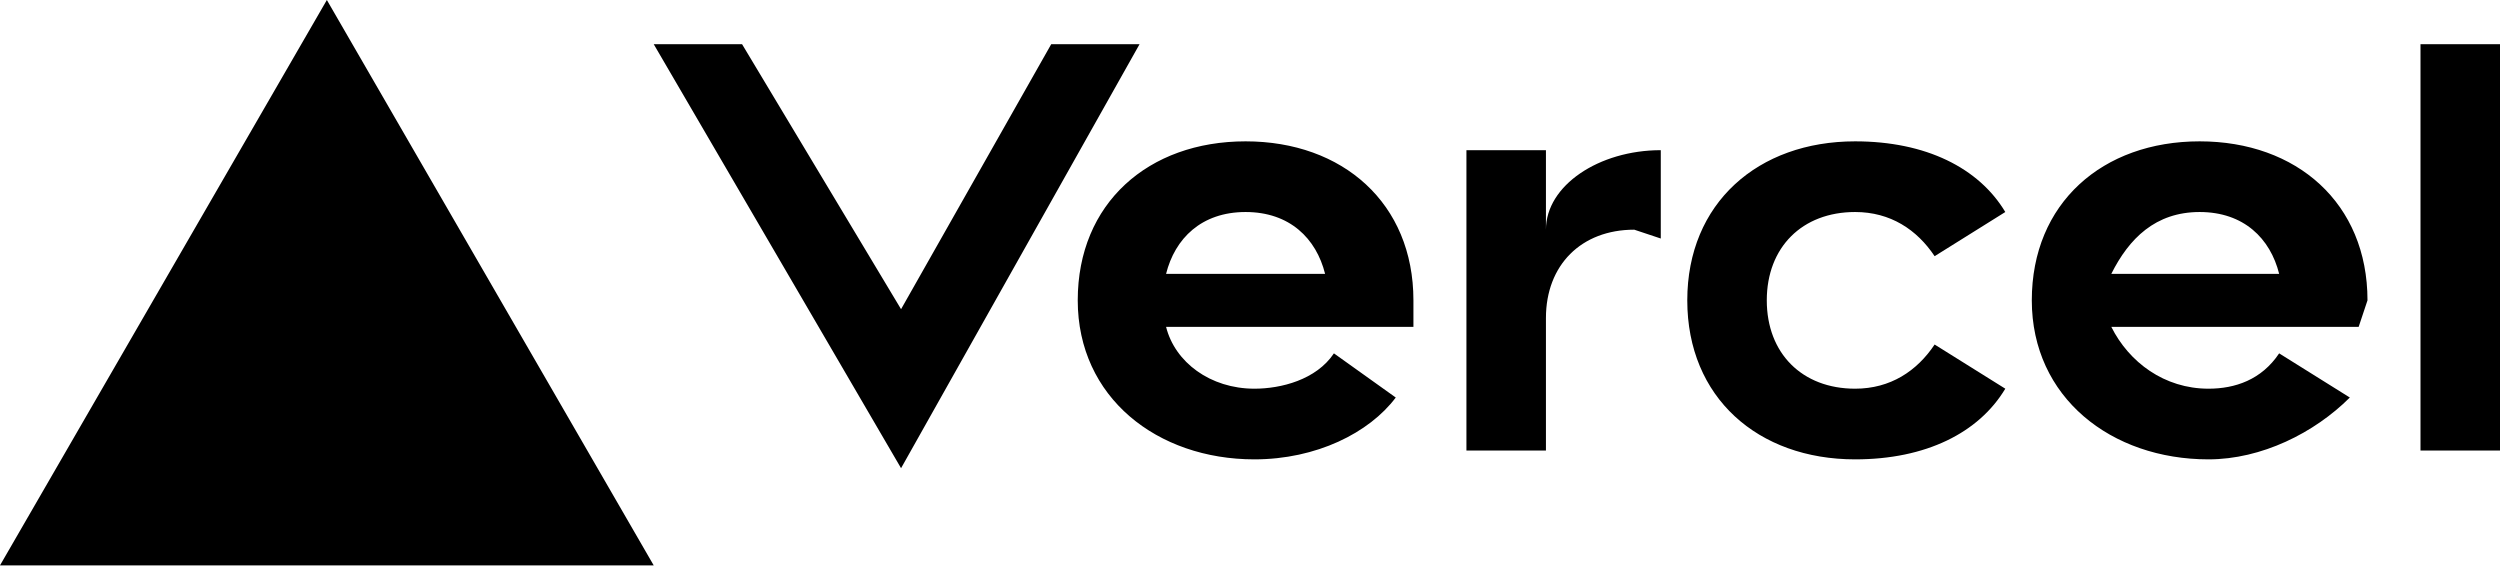
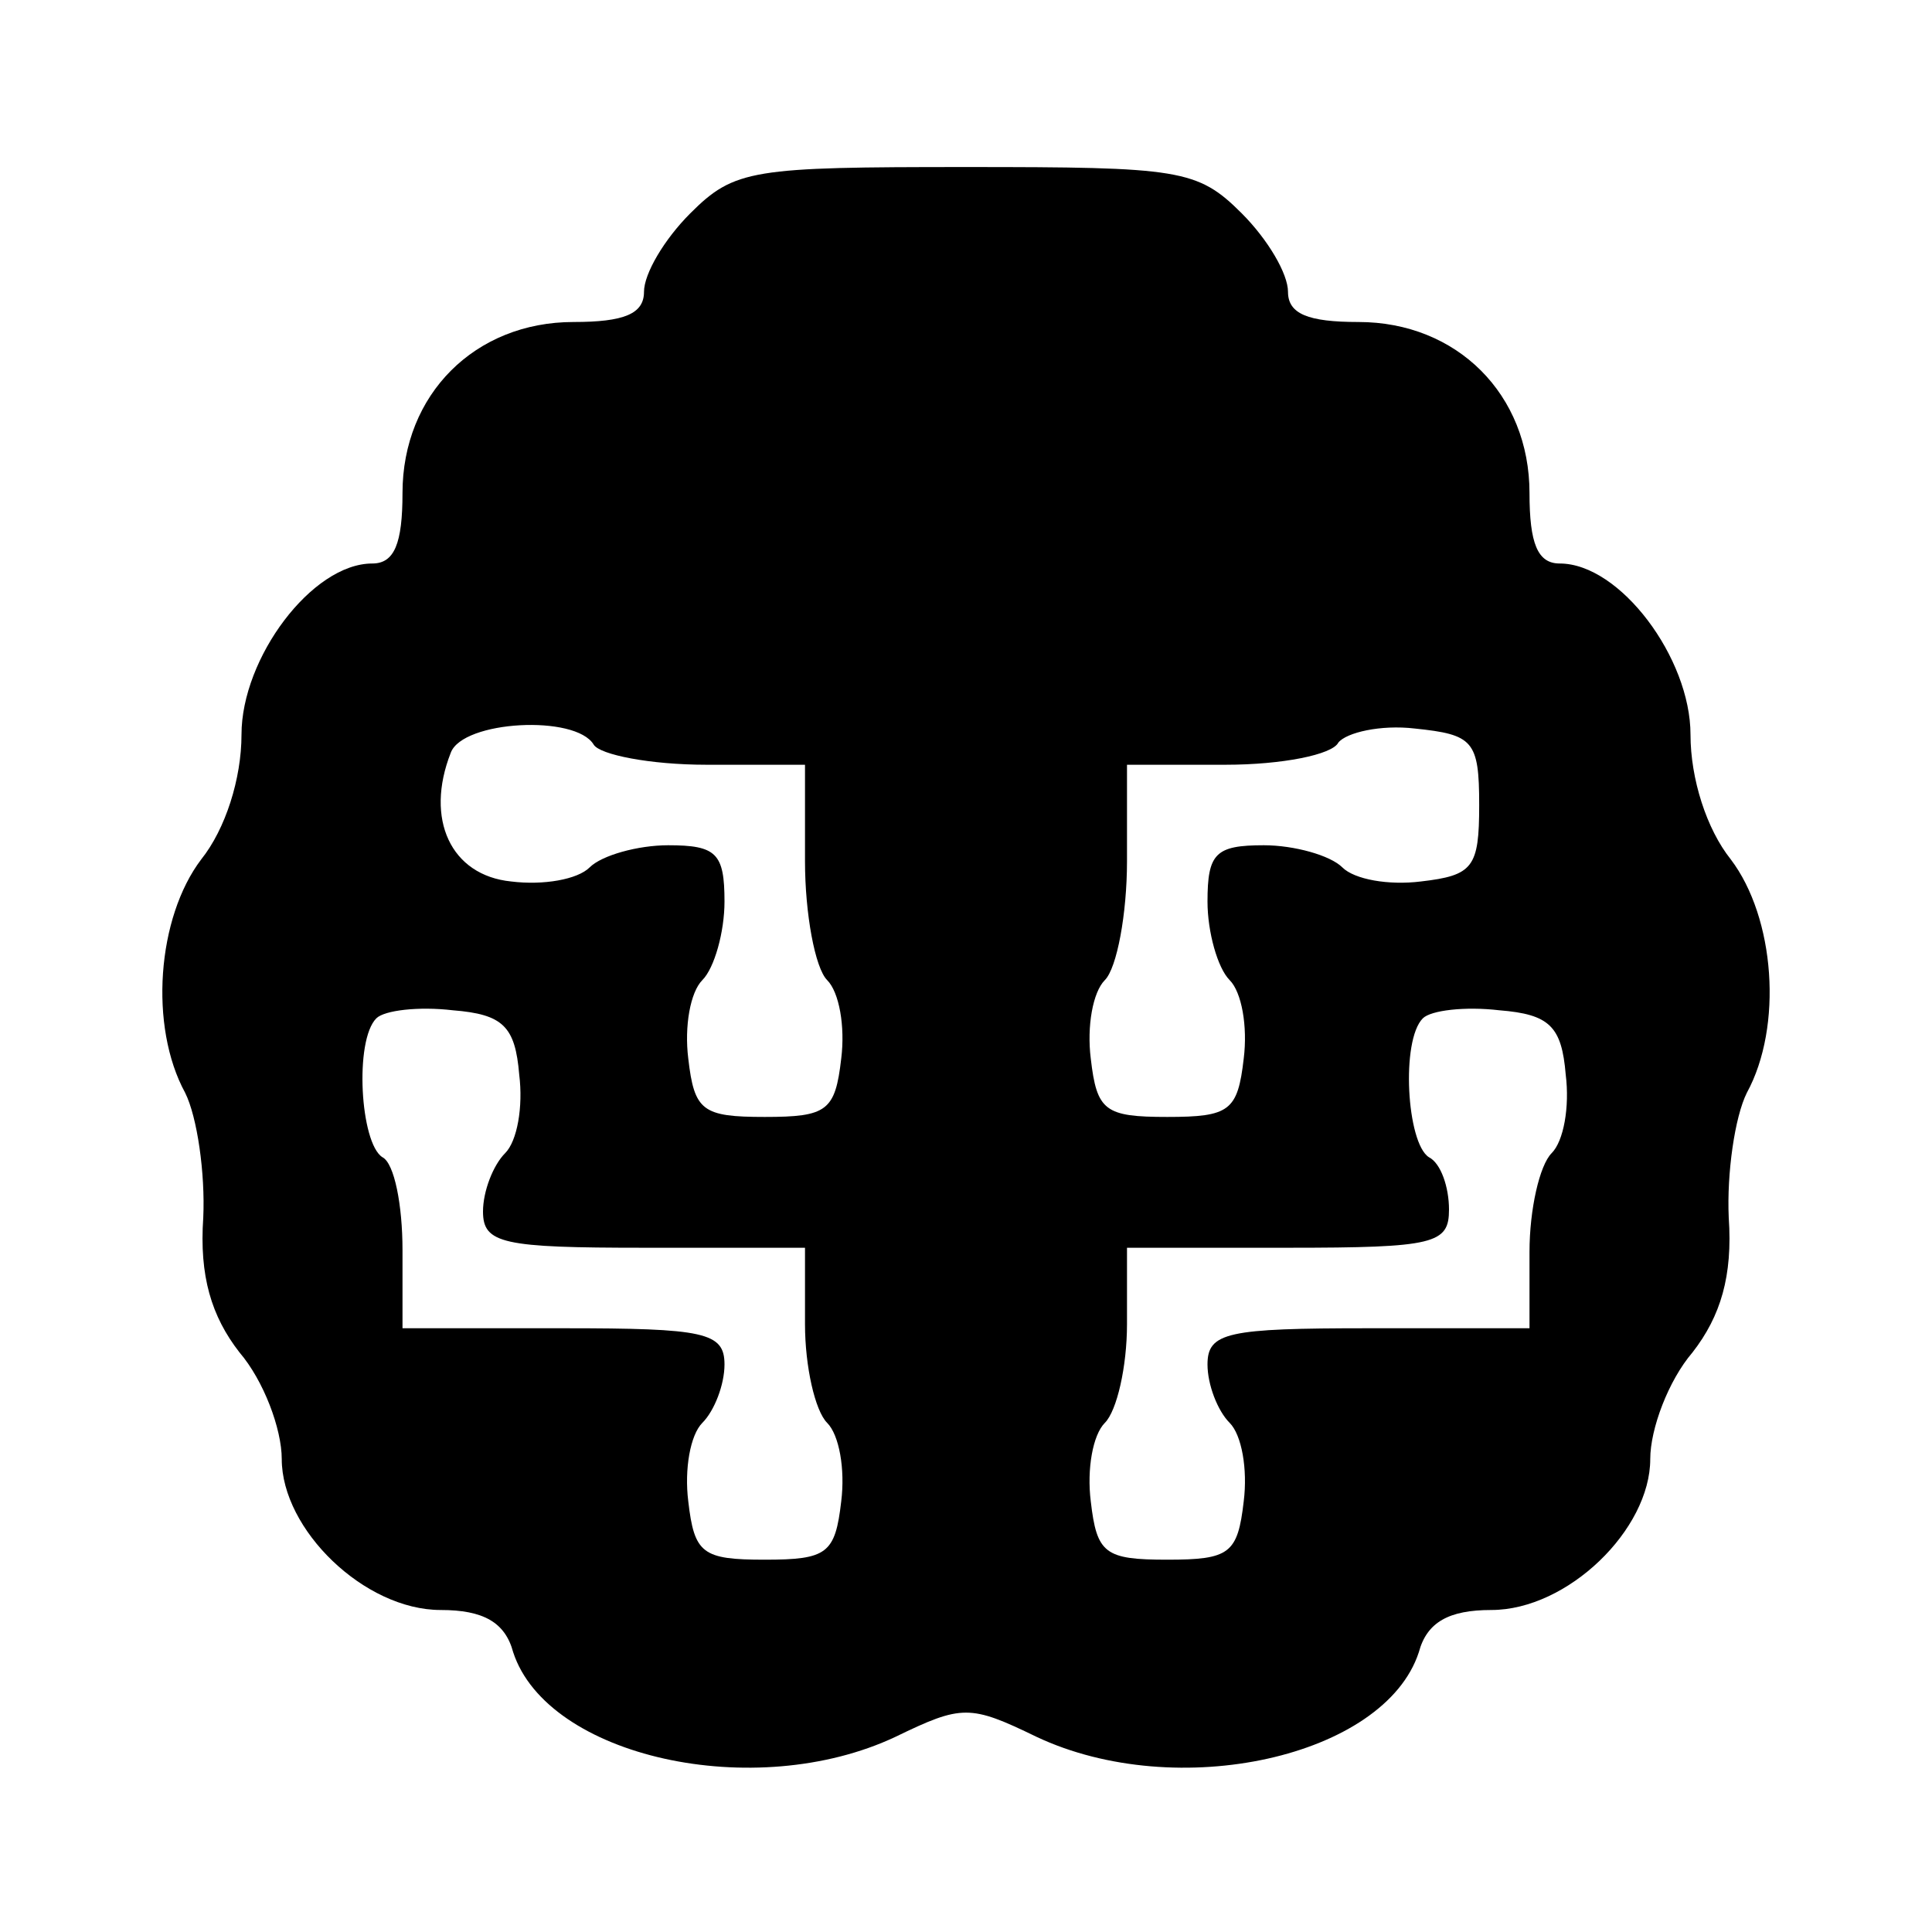
- <svg xmlns="http://www.w3.org/2000/svg" fill="none" viewBox="0 0 283 64">
-   <path fill="black" d="M141 16c-11 0-19 7-19 18s9 18 20 18c7 0 13-3 16-7l-7-5c-2 3-6 4-9 4-5 0-9-3-10-7h28v-3c0-11-8-18-19-18zm-9 15c1-4 4-7 9-7s8 3 9 7h-18zm117-15c-11 0-19 7-19 18s9 18 20 18c6 0 12-3 16-7l-8-5c-2 3-5 4-8 4-5 0-9-3-11-7h28l1-3c0-11-8-18-19-18zm-10 15c2-4 5-7 10-7s8 3 9 7h-19zm-39 3c0 6 4 10 10 10 4 0 7-2 9-5l8 5c-3 5-9 8-17 8-11 0-19-7-19-18s8-18 19-18c8 0 14 3 17 8l-8 5c-2-3-5-5-9-5-6 0-10 4-10 10zm83-29v46h-9V5h9zM37 0l37 64H0L37 0zm92 5-27 48L74 5h10l18 30 17-30h10zm59 12v10l-3-1c-6 0-10 4-10 10v15h-9V17h9v9c0-5 6-9 13-9z" />
+ <svg xmlns="http://www.w3.org/2000/svg" version="1.0" width="96pt" height="96pt" viewBox="0 0 96 96" preserveAspectRatio="xMidYMid meet">
+   <g transform="translate(0,96) scale(0.1,-0.1)" fill="#000000" stroke="none">
+     <path d="M343 854 c-13 -13 -23 -30 -23 -39 0 -11 -10 -15 -35 -15 -49 0 -85 -36 -85 -85 0 -25 -4 -35 -15 -35 -30 0 -65 -47 -65 -85 0 -22 -8 -47 -20 -62 -22 -29 -26 -83 -8 -116 6 -12 10 -40 9 -62 -2 -29 4 -49 18 -67 12 -14 21 -38 21 -53 0 -35 41 -75 79 -75 21 0 32 -6 36 -21 17 -52 120 -75 190 -42 33 16 37 16 70 0 70 -33 173 -10 190 42 4 15 15 21 36 21 38 0 79 40 79 75 0 15 9 39 21 53 14 18 20 38 18 67 -1 22 3 50 9 62 18 33 14 87 -8 116 -12 15 -20 40 -20 62 0 38 -35 85 -65 85 -11 0 -15 10 -15 35 0 49 -36 85 -85 85 -25 0 -35 4 -35 15 0 9 -10 26 -23 39 -22 22 -31 23 -137 23 -106 0 -115 -1 -137 -23z m-48 -264 c3 -5 28 -10 56 -10 l49 0 0 -48 c0 -26 5 -53 11 -59 6 -6 9 -23 7 -39 -3 -26 -7 -29 -38 -29 -31 0 -35 3 -38 29 -2 16 1 33 7 39 6 6 11 24 11 39 0 24 -4 28 -28 28 -15 0 -33 -5 -39 -11 -6 -6 -23 -9 -39 -7 -30 3 -43 31 -30 64 6 16 62 19 71 4z m440 -30 c0 -31 -3 -35 -29 -38 -16 -2 -33 1 -39 7 -6 6 -24 11 -39 11 -24 0 -28 -4 -28 -28 0 -15 5 -33 11 -39 6 -6 9 -23 7 -39 -3 -26 -7 -29 -38 -29 -31 0 -35 3 -38 29 -2 16 1 33 7 39 6 6 11 33 11 59 l0 48 49 0 c28 0 53 5 56 11 4 5 21 9 38 7 29 -3 32 -6 32 -38z m-477 -134 c2 -16 -1 -33 -7 -39 -6 -6 -11 -19 -11 -29 0 -16 10 -18 80 -18 l80 0 0 -38 c0 -21 5 -43 11 -49 6 -6 9 -23 7 -39 -3 -26 -7 -29 -38 -29 -31 0 -35 3 -38 29 -2 16 1 33 7 39 6 6 11 19 11 29 0 16 -10 18 -80 18 l-80 0 0 39 c0 22 -4 43 -10 46 -11 7 -14 58 -3 69 4 4 21 6 38 4 25 -2 31 -8 33 -32z m520 0 c2 -16 -1 -33 -7 -39 -6 -6 -11 -28 -11 -49 l0 -38 -80 0 c-70 0 -80 -2 -80 -18 0 -10 5 -23 11 -29 6 -6 9 -23 7 -39 -3 -26 -7 -29 -38 -29 -31 0 -35 3 -38 29 -2 16 1 33 7 39 6 6 11 28 11 49 l0 38 80 0 c73 0 80 2 80 19 0 11 -4 23 -10 26 -11 7 -14 58 -3 69 4 4 21 6 38 4 25 -2 31 -8 33 -32z" />
+   </g>
</svg>
